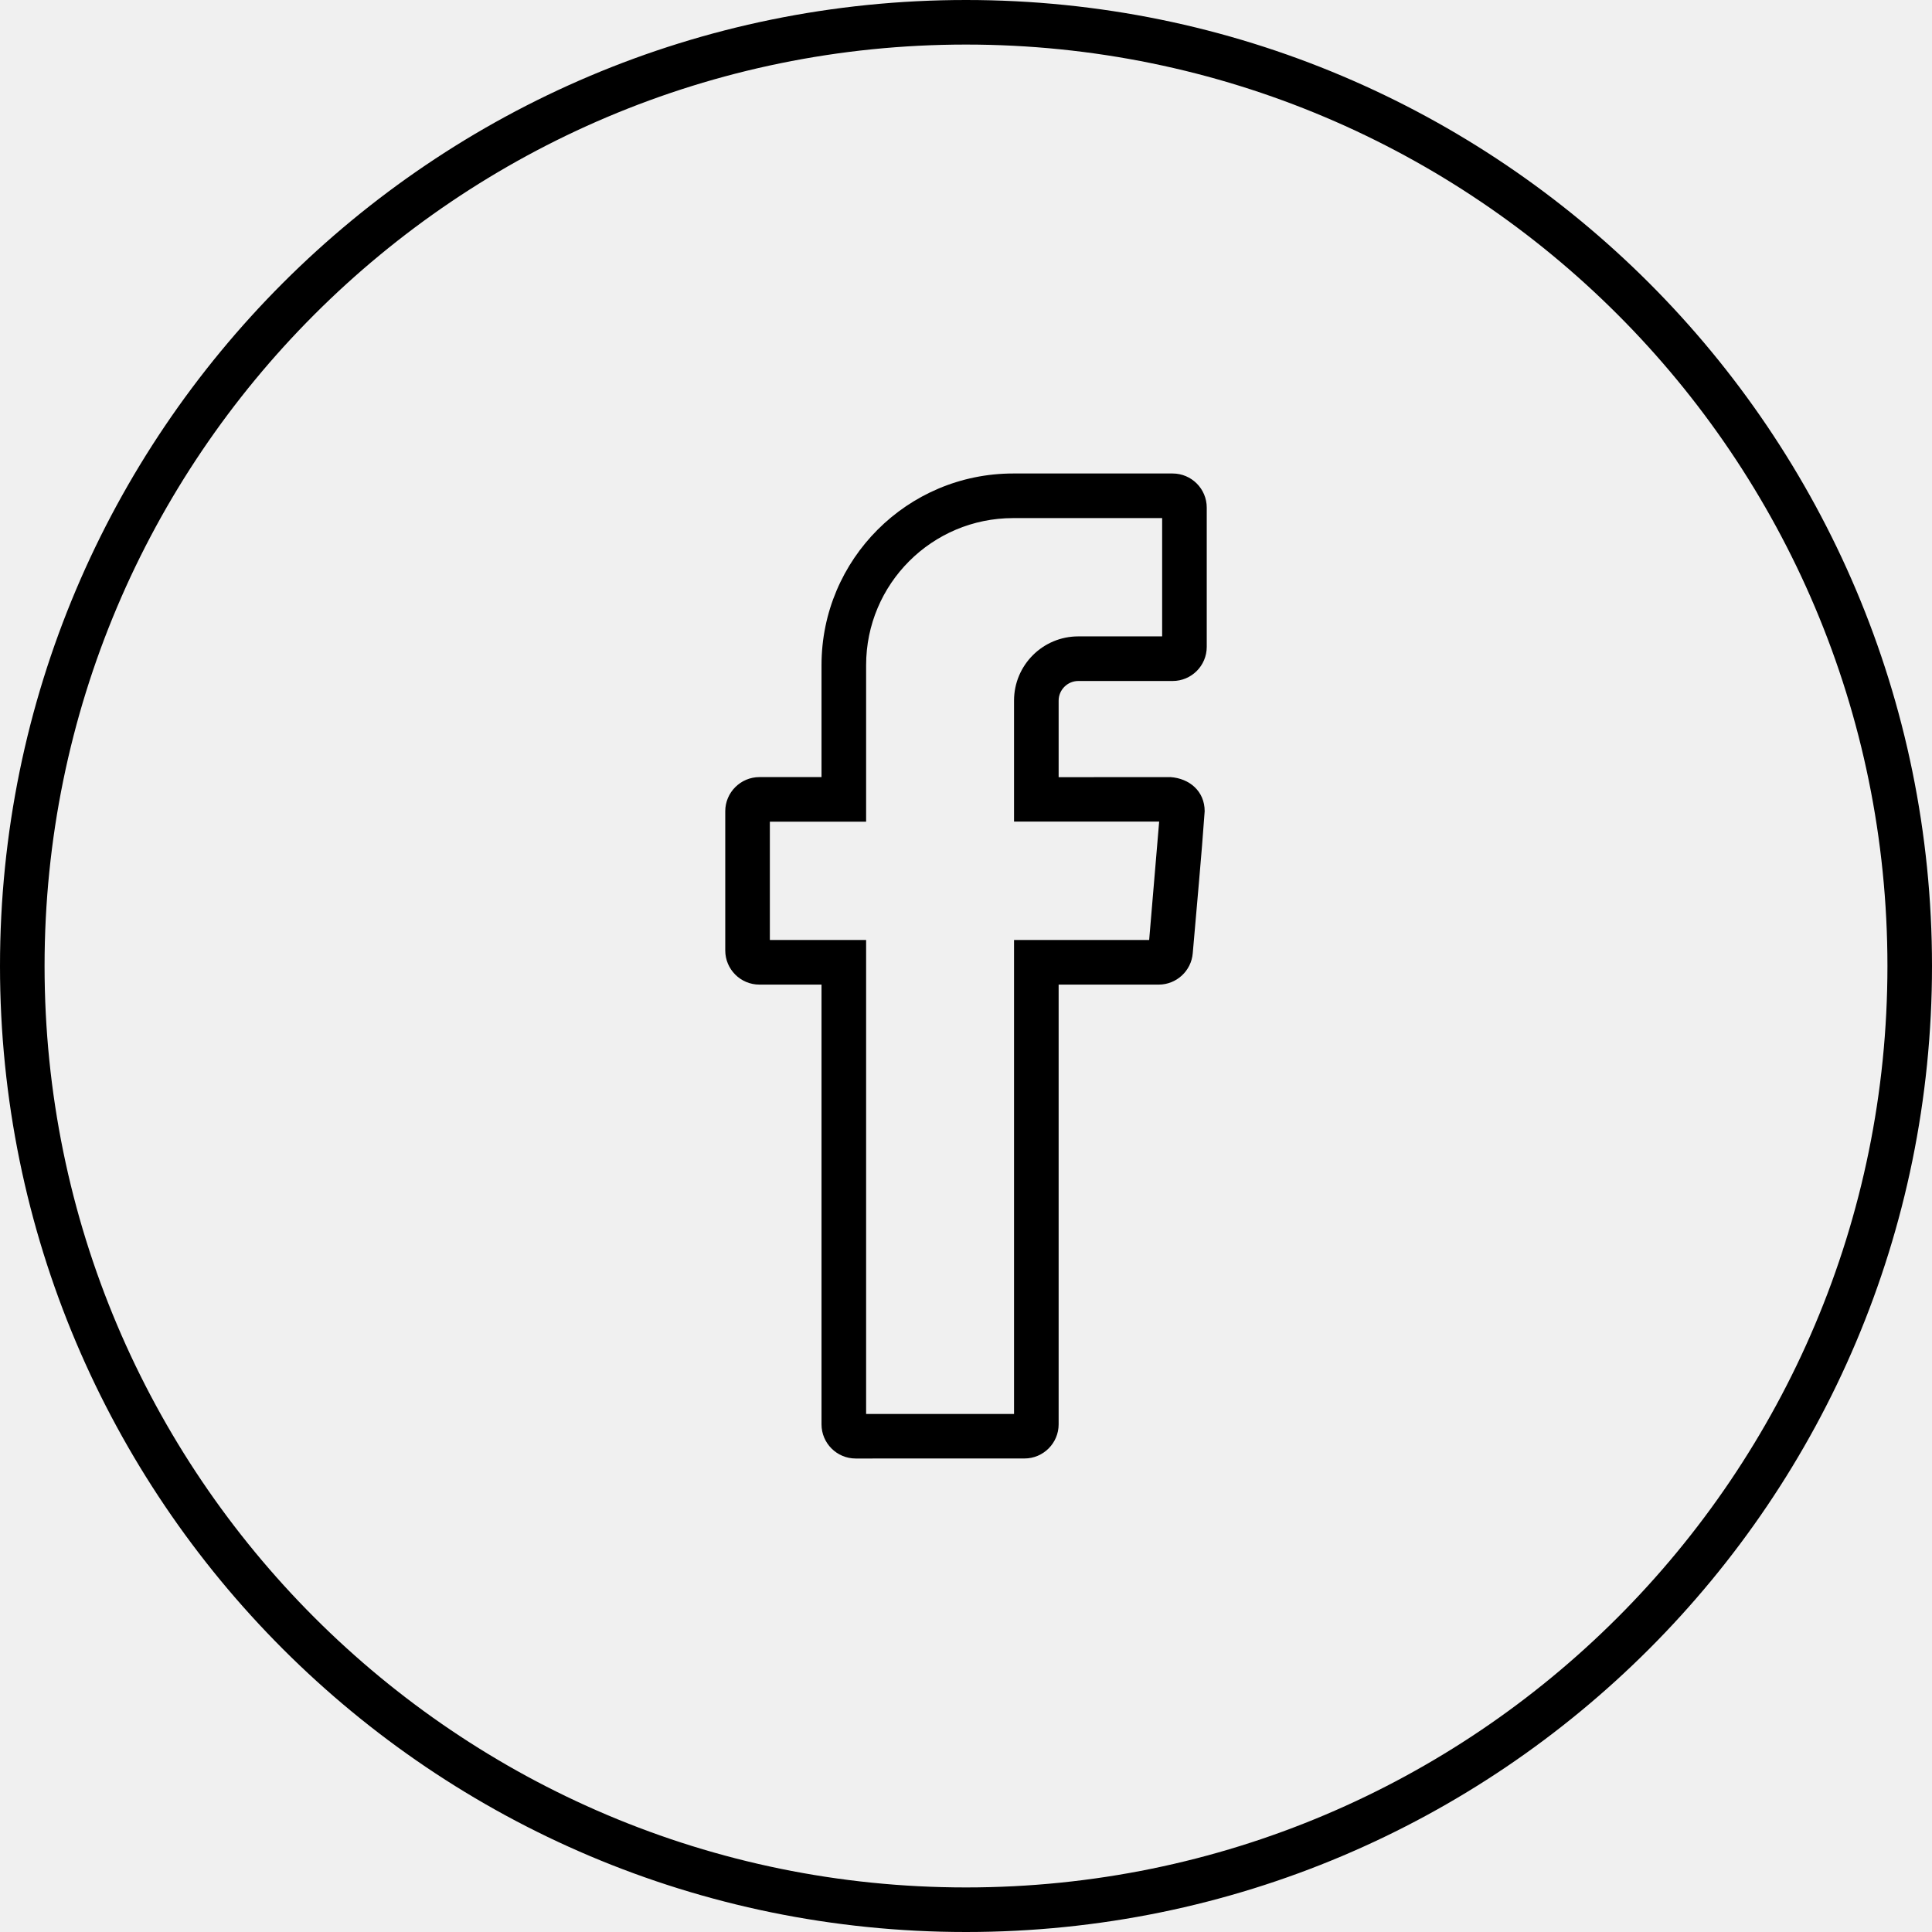
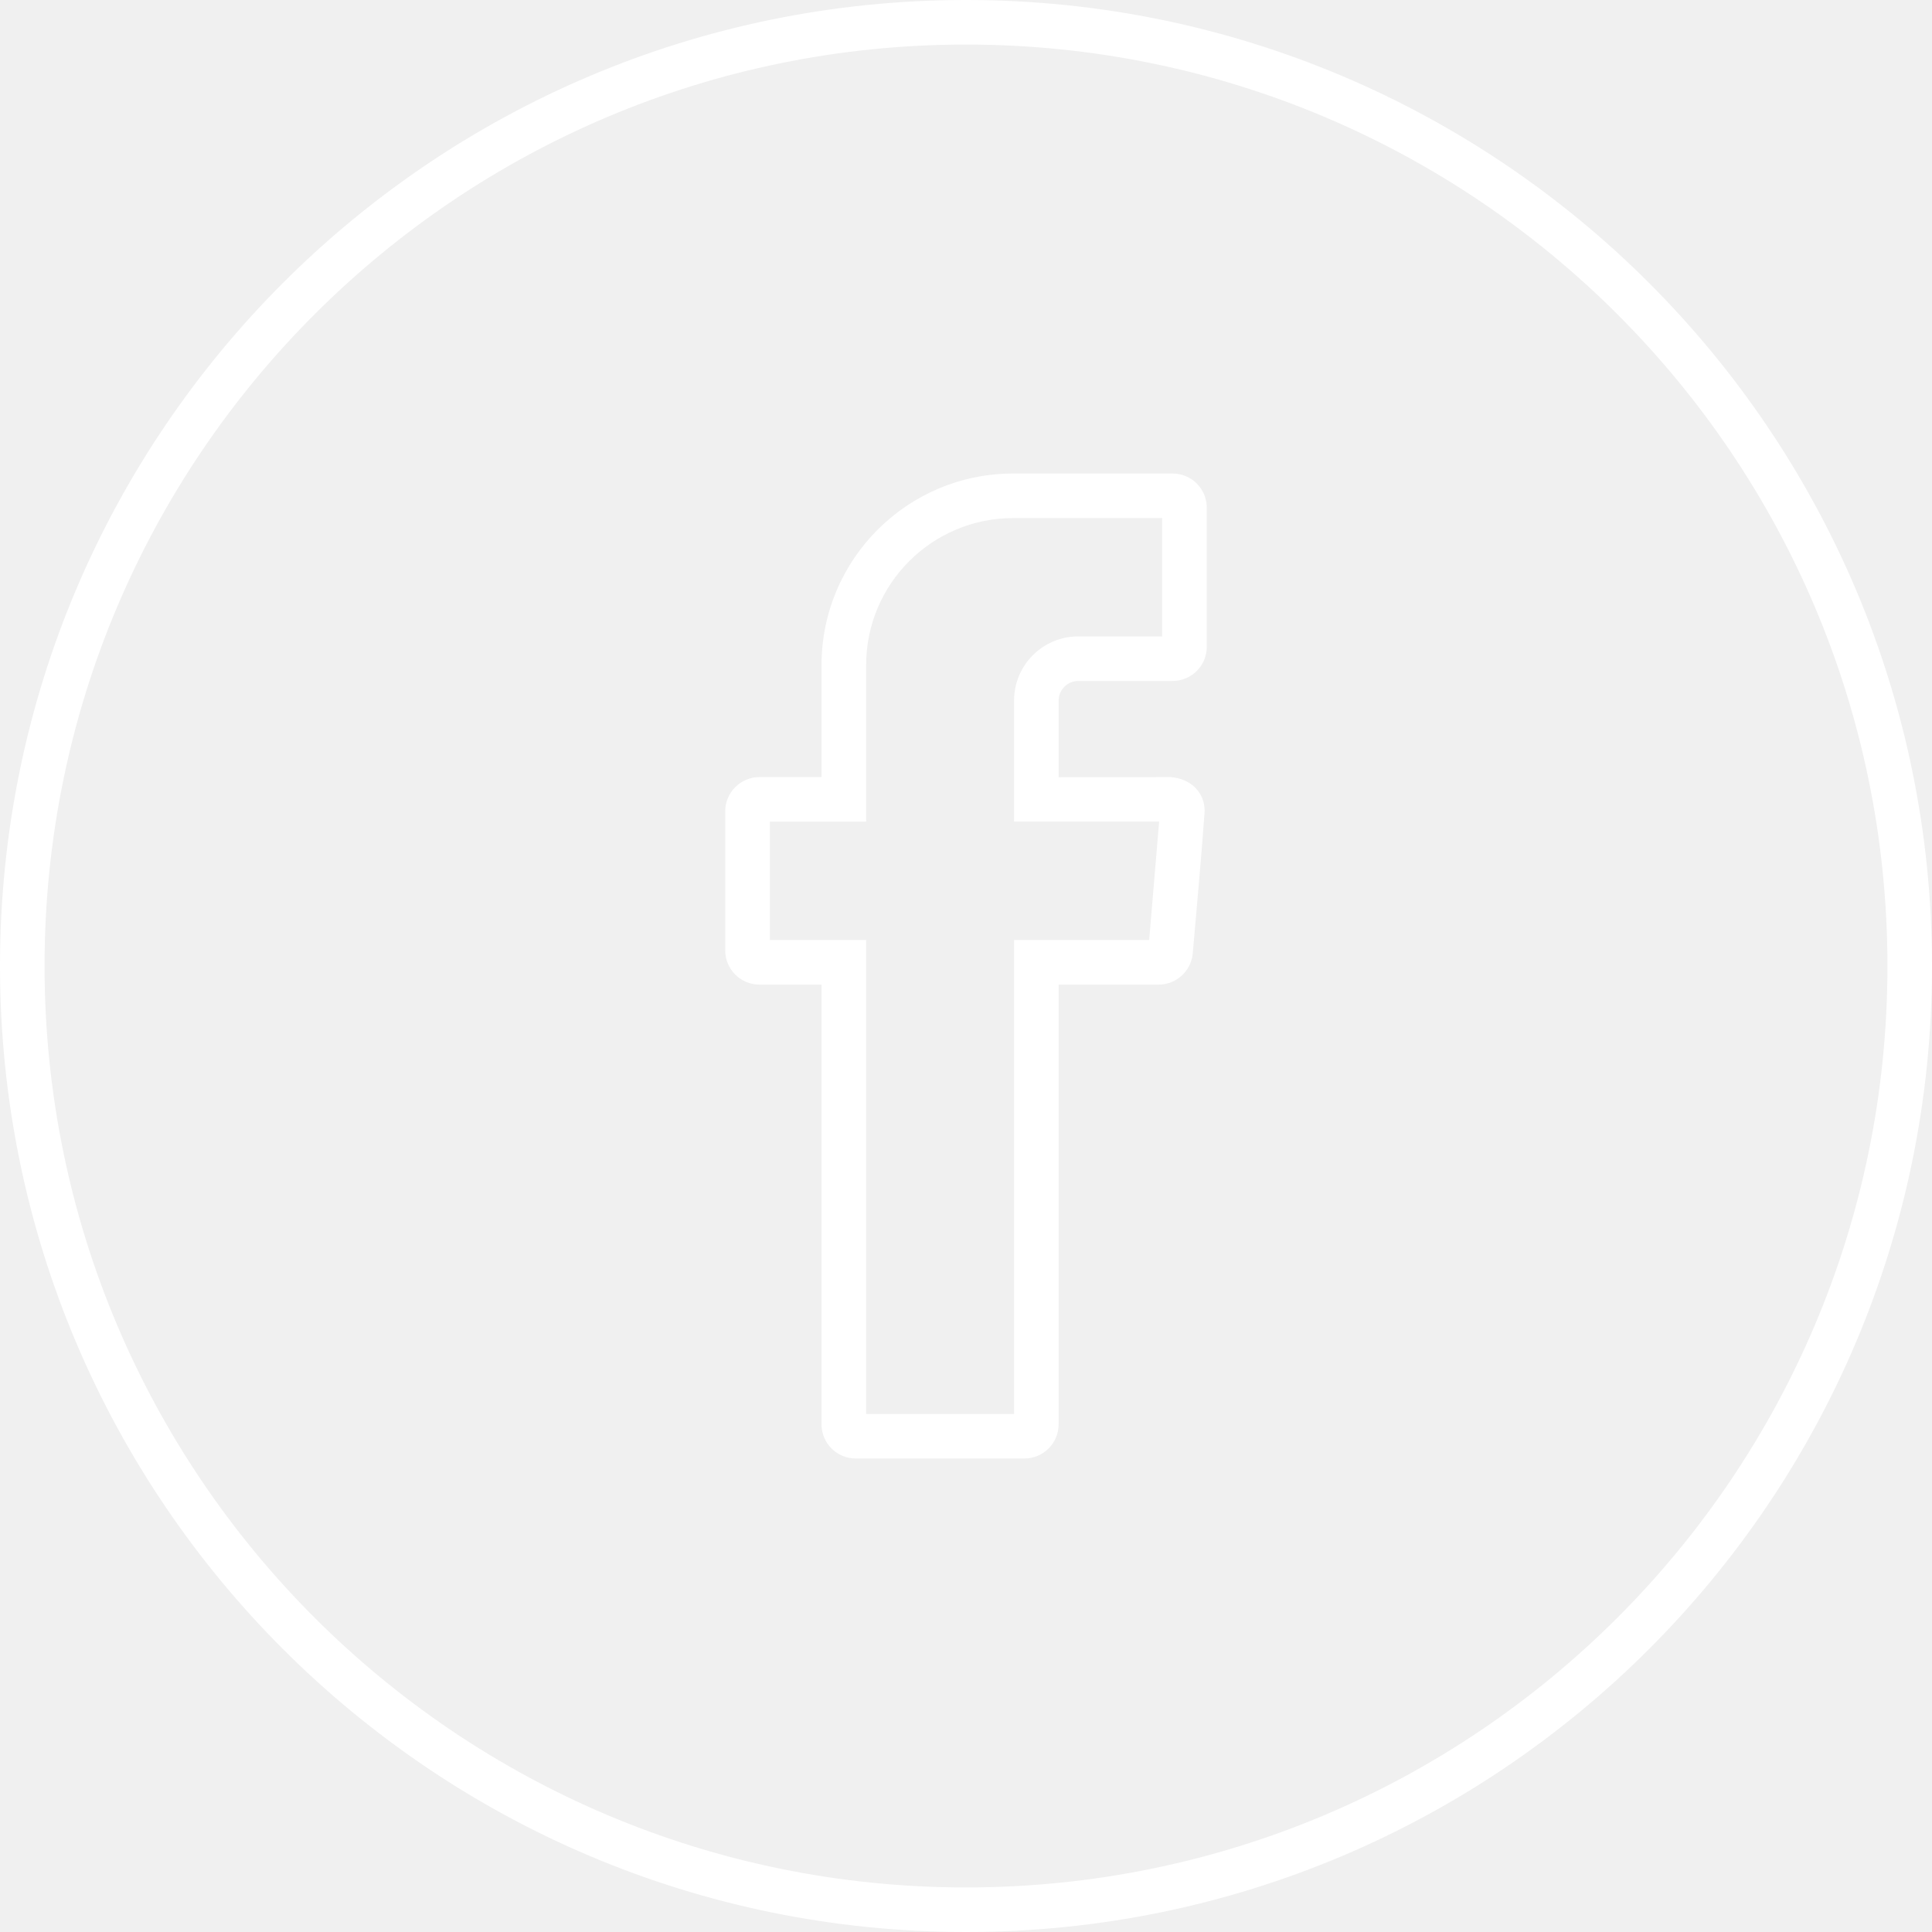
- <svg xmlns="http://www.w3.org/2000/svg" clip-rule="evenodd" fill-rule="evenodd" height="512" image-rendering="optimizeQuality" shape-rendering="geometricPrecision" text-rendering="geometricPrecision" viewBox="0 0 512 512" width="512">
-   <g id="Layer_x0020_1">
-     <path d="m256 0c141.38 0 256 114.62 256 256s-114.62 256-256 256-256-114.62-256-256 114.62-256 256-256zm-38.29 377.47v-116.54h-16.46c-5 0-9.05-4.06-9.05-9.05v-36.9c0-4.97 4.07-9.04 9.05-9.04h16.46v-29.67c0-28.05 22.75-50.79 50.8-50.79h42.24c5 0 9.05 4.05 9.05 9.05v36.89c0 5-4.05 9.05-9.05 9.05h-25c-2.85 0-5.2 2.35-5.2 5.2v20.29l29.65-.02c5 .35 9.05 3.72 9.05 9.04-.88 12.5-2.1 25.13-3.16 37.65-.39 4.67-4.32 8.3-9.01 8.3h-26.53v116.54c0 4.97-4.06 9.04-9.04 9.04l-44.75.01c-4.99 0-9.05-4.06-9.05-9.05zm11.82-2.75h39.2v-125.61h35.81l2.65-31.38h-38.46v-32.06c0-9.4 7.62-17.02 17.02-17.02h22.23v-31.35h-39.47c-21.53 0-38.98 17.45-38.98 38.97v41.48h-25.51v31.36h25.51zm26.47-362.91c-134.86 0-244.19 109.33-244.19 244.19s109.33 244.19 244.19 244.19 244.19-109.33 244.19-244.19-109.33-244.19-244.19-244.19z" fill-rule="nonzero" />
-   </g>
+ <svg xmlns="http://www.w3.org/2000/svg" width="32" height="32" viewBox="0 0 32 32" fill="none">
+   <path d="M16 0C24.836 0 32 7.164 32 16C32 24.836 24.836 32 16 32C7.164 32 0 24.836 0 16C0 7.164 7.164 0 16 0ZM13.607 23.592V16.308H12.578C12.266 16.308 12.012 16.054 12.012 15.742V13.436C12.012 13.126 12.267 12.871 12.578 12.871H13.607V11.017C13.607 9.264 15.029 7.843 16.782 7.843H19.422C19.734 7.843 19.988 8.096 19.988 8.408V10.714C19.988 11.026 19.734 11.279 19.422 11.279H17.859C17.681 11.279 17.534 11.426 17.534 11.604V12.873L19.387 12.871C19.7 12.893 19.953 13.104 19.953 13.436C19.898 14.217 19.822 15.007 19.756 15.789C19.731 16.081 19.486 16.308 19.192 16.308H17.534V23.592C17.534 23.902 17.281 24.157 16.969 24.157L14.172 24.157C13.861 24.157 13.607 23.904 13.607 23.592ZM14.346 23.42H16.796V15.569H19.034L19.199 13.608H16.796V11.604C16.796 11.017 17.272 10.541 17.859 10.541H19.249V8.581H16.782C15.436 8.581 14.346 9.672 14.346 11.017V13.609H12.751V15.569H14.346V23.42ZM16 0.738C7.571 0.738 0.738 7.571 0.738 16C0.738 24.429 7.571 31.262 16 31.262C24.429 31.262 31.262 24.429 31.262 16C31.262 7.571 24.429 0.738 16 0.738Z" fill="white" />
</svg>
